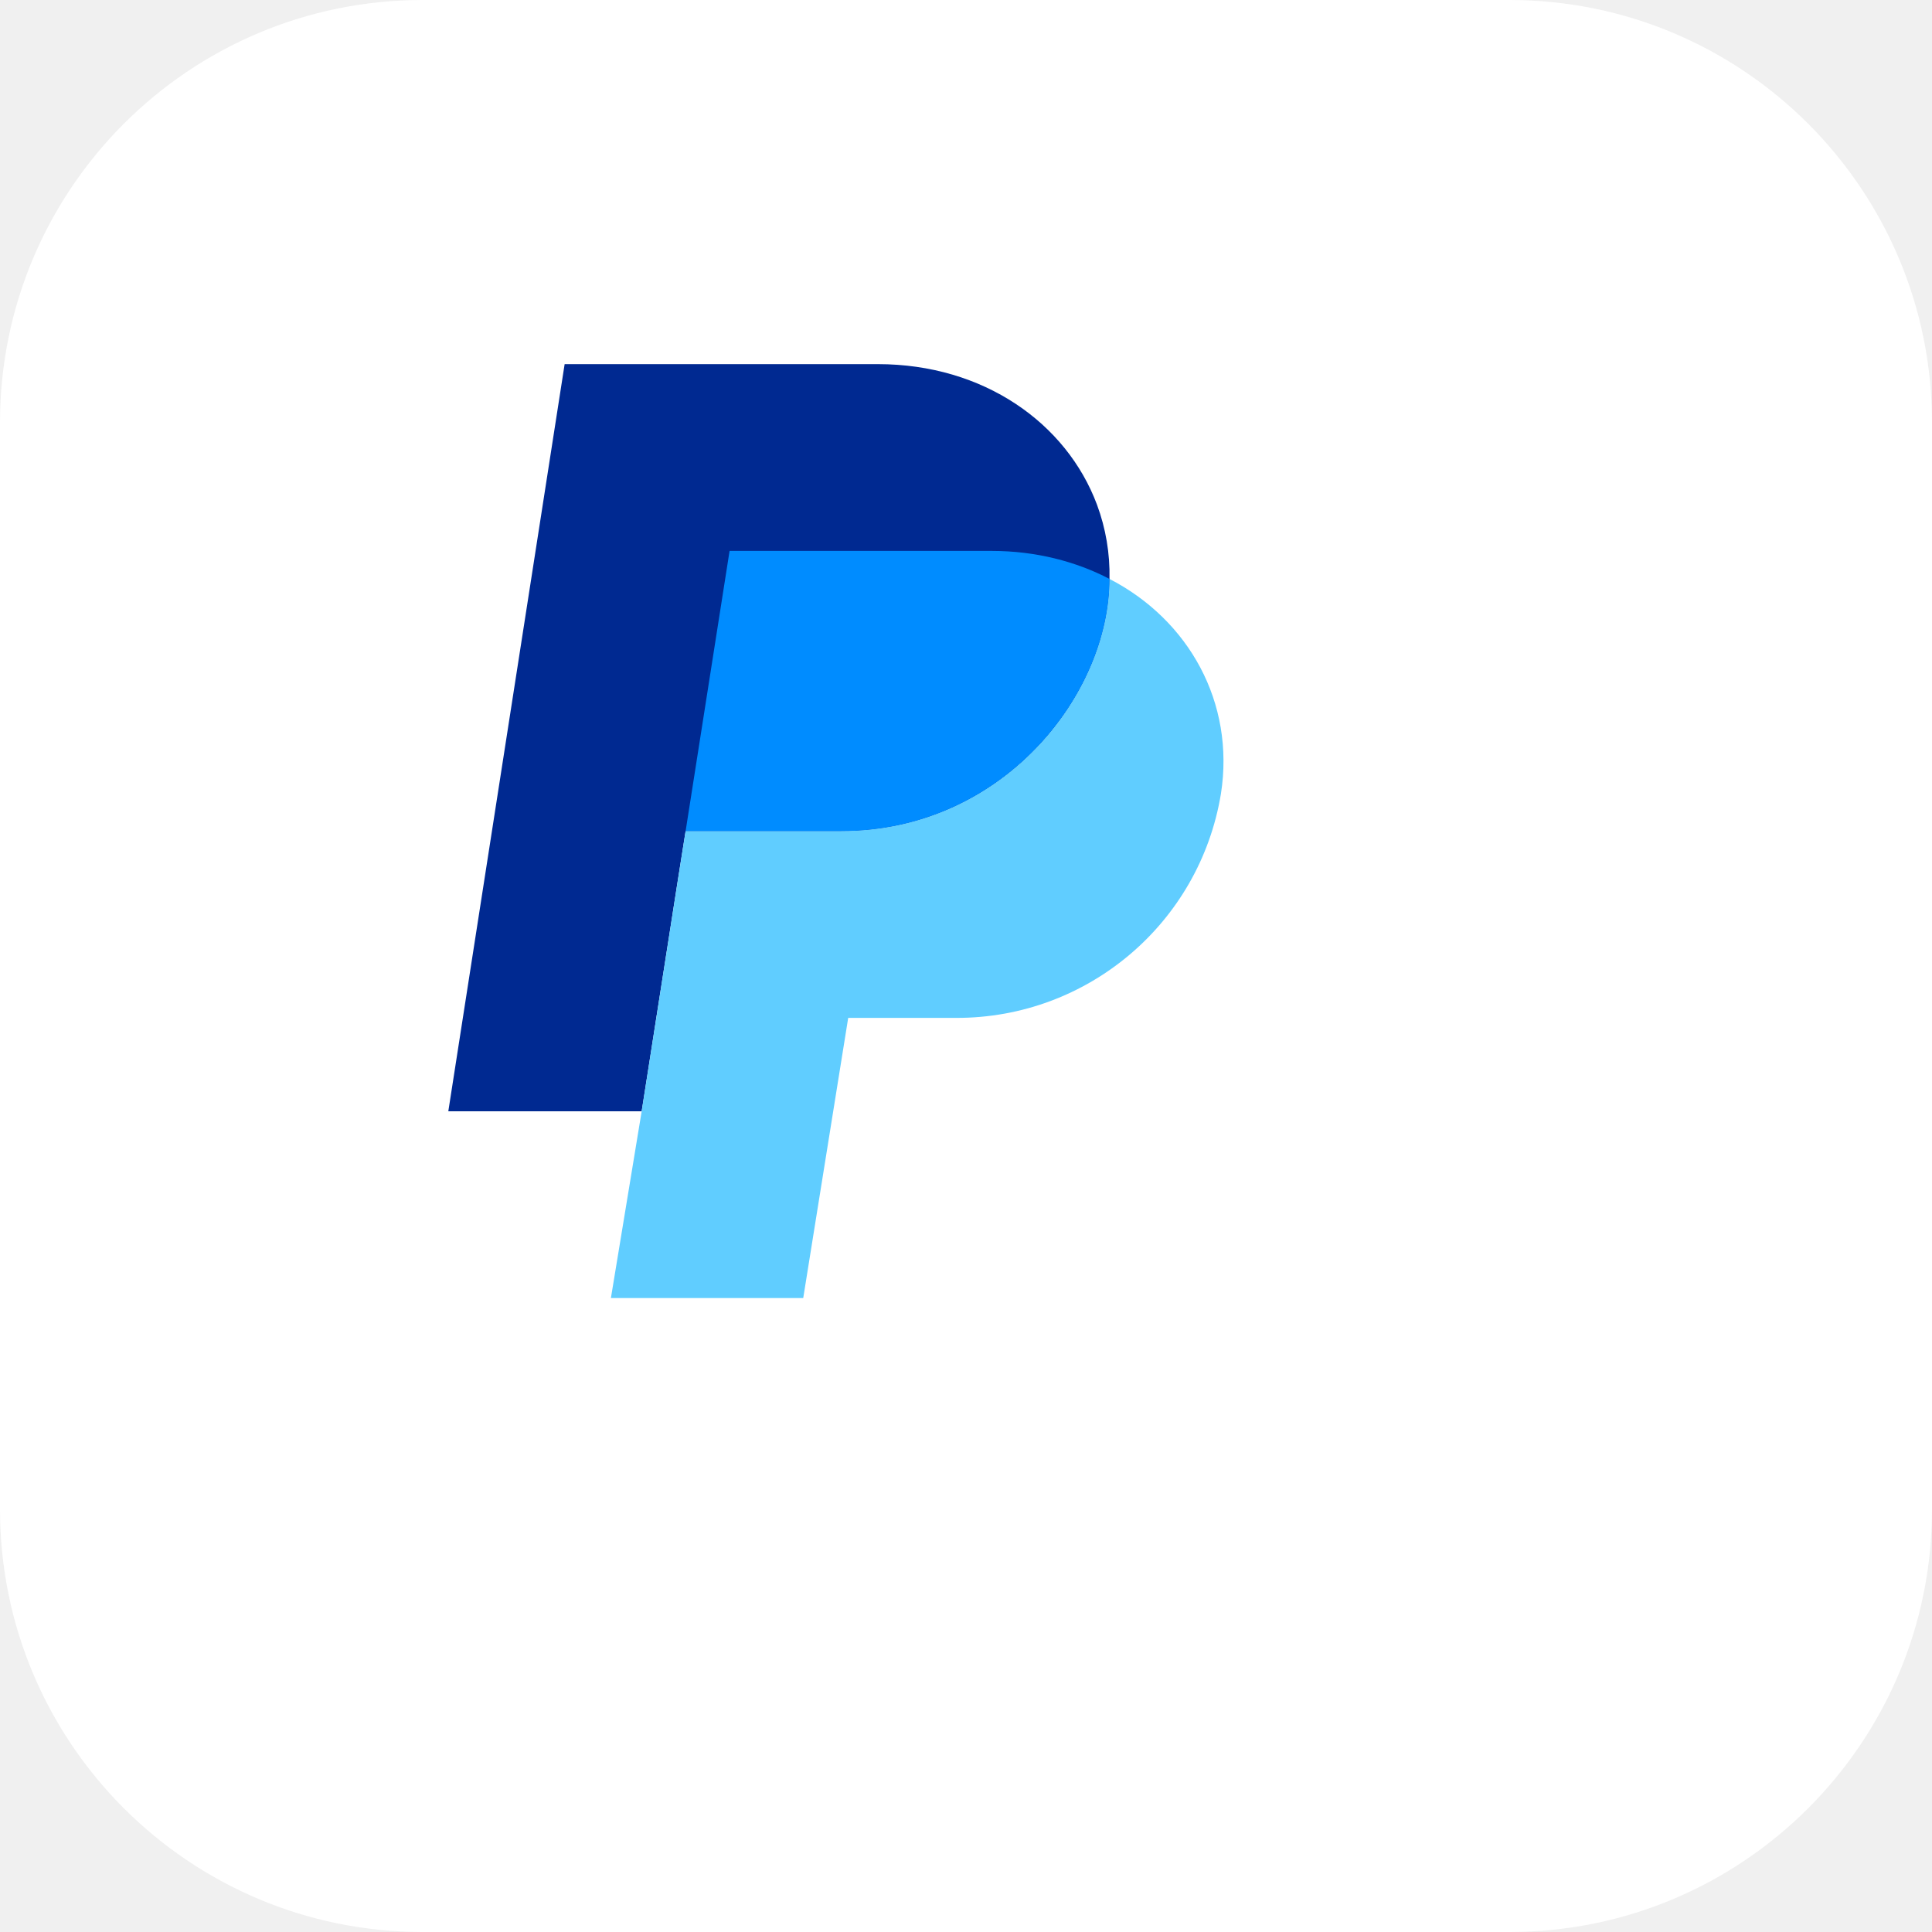
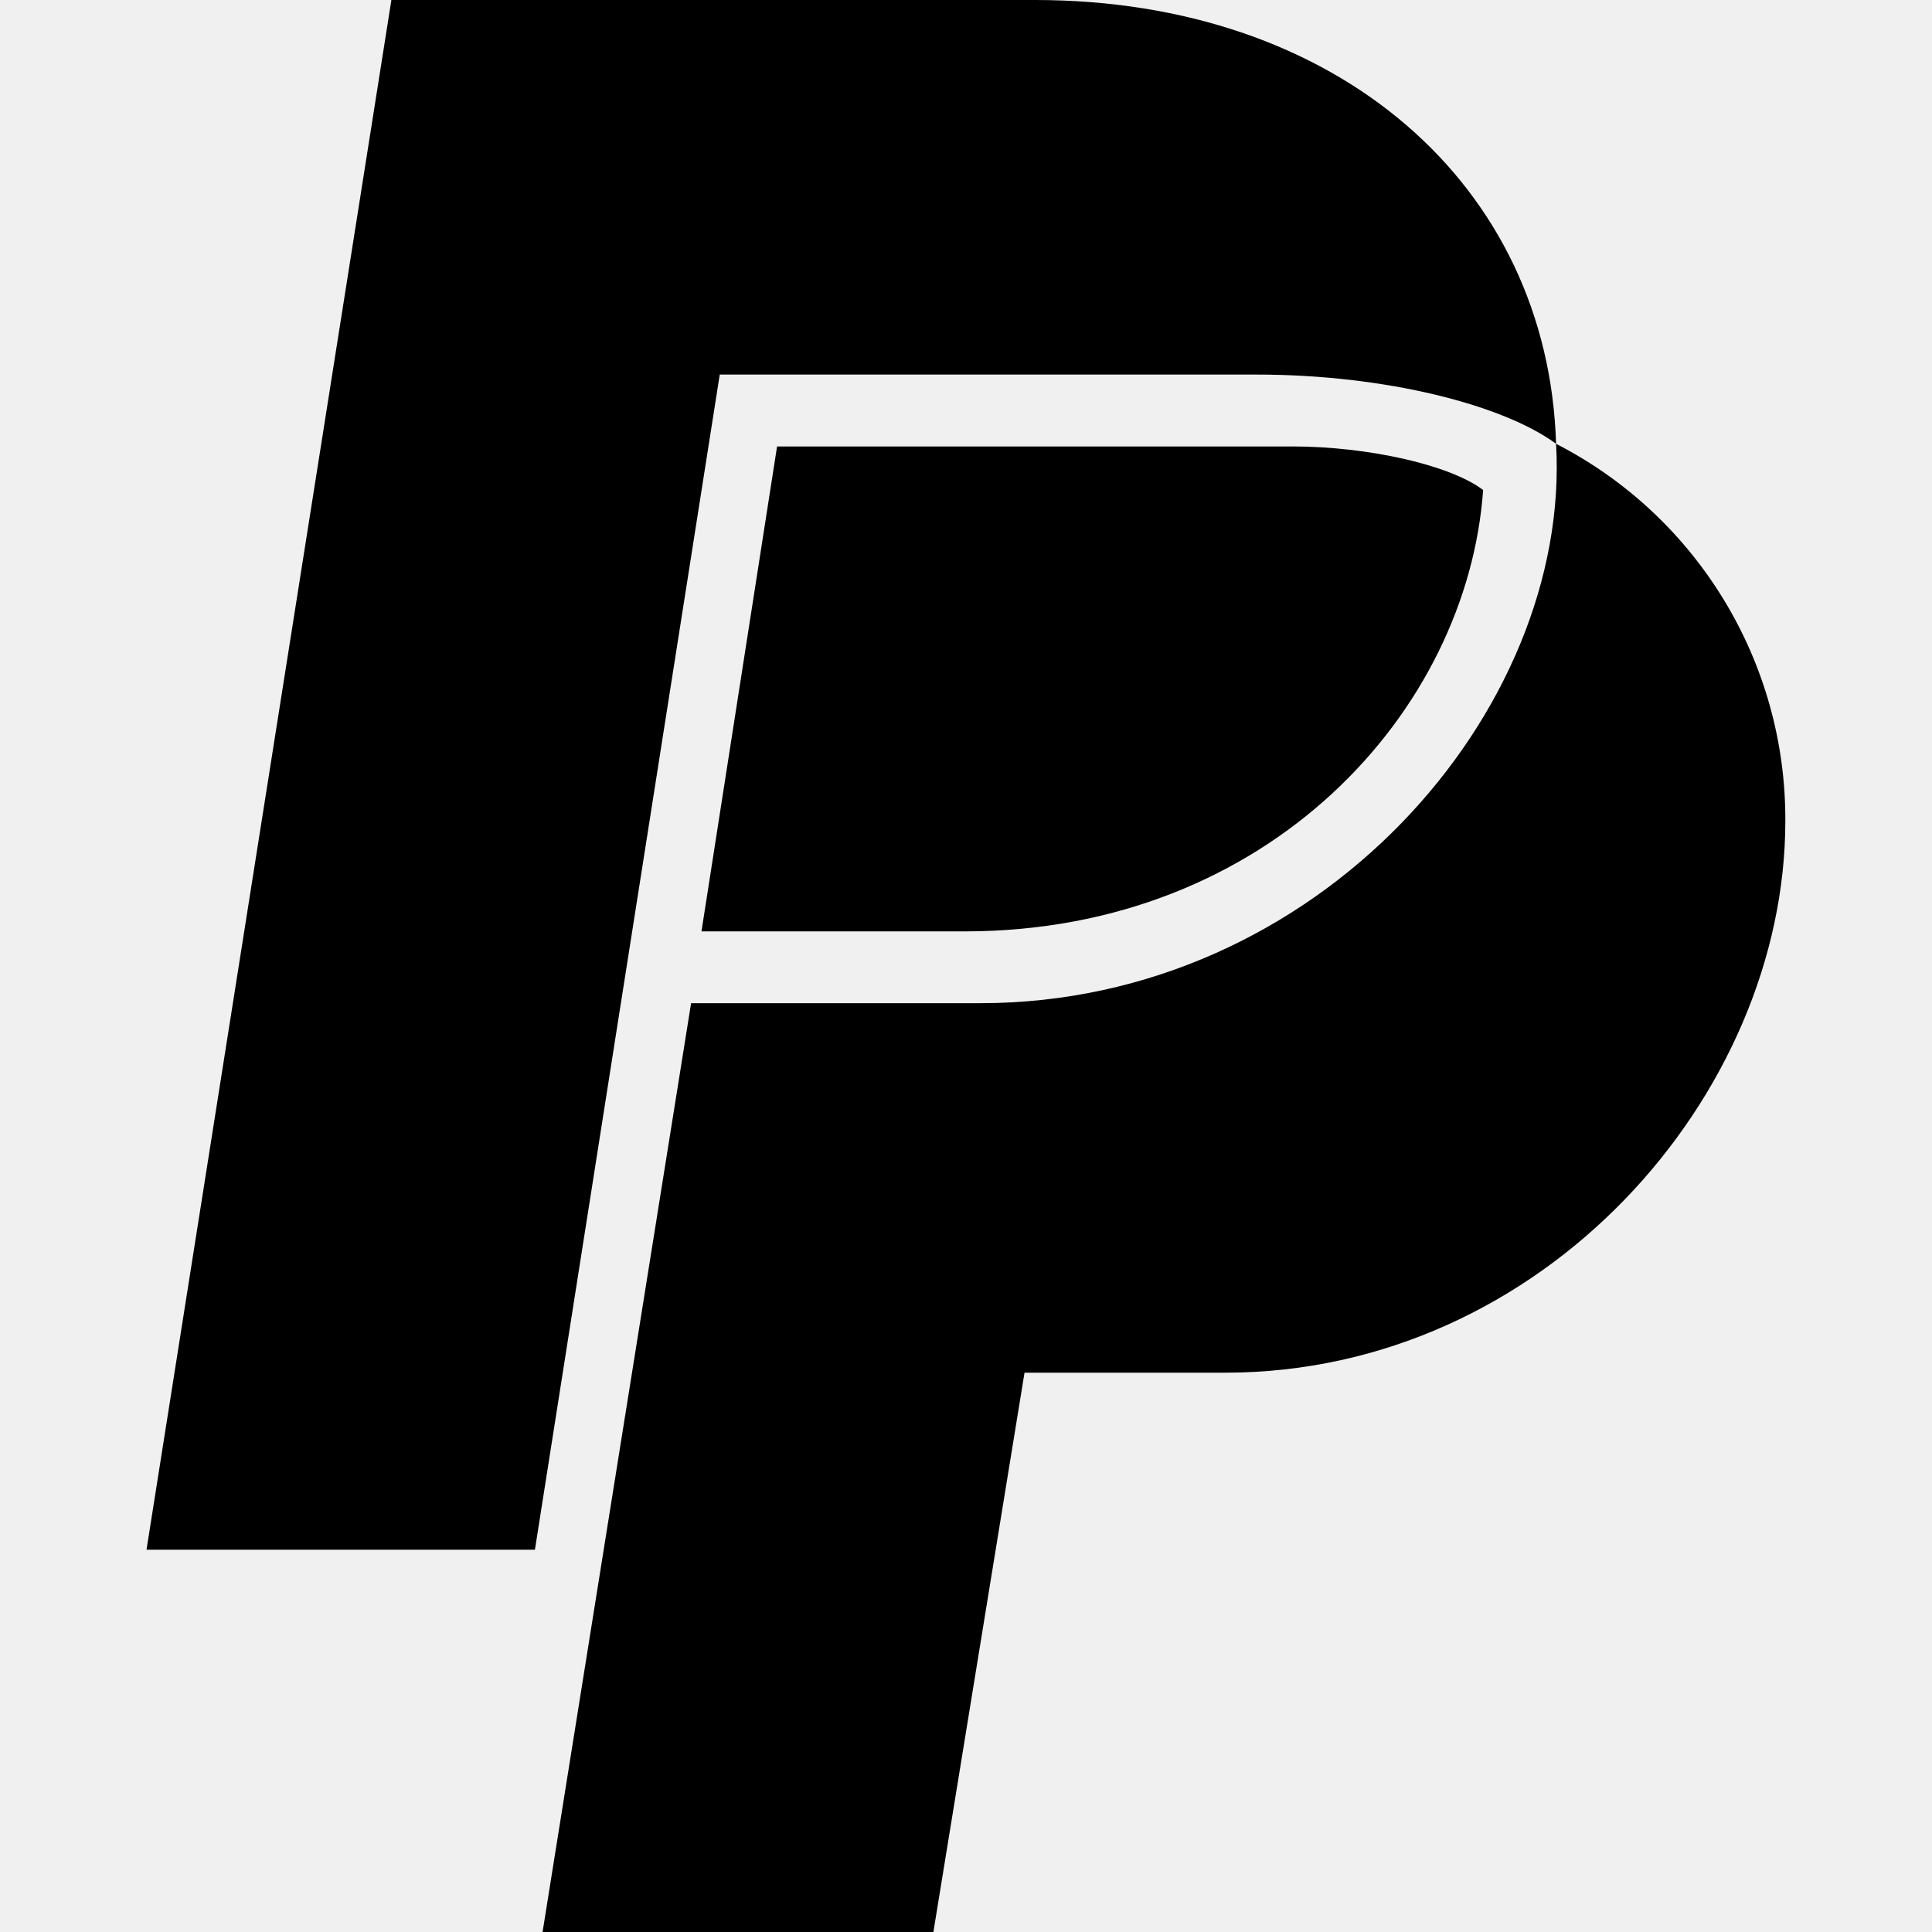
- <svg xmlns="http://www.w3.org/2000/svg" viewBox="0 0 64 64" width="64" height="64">
-   <rect width="64" height="64" rx="14" fill="#FFFFFF" />
-   <g transform="translate(10, 10) scale(0.6875)">
-     <g clip-path="url(#a)">
-       <path fill="#002991" d="M38.914 13.35c0 5.574-5.144 12.15-12.927 12.15H18.49l-.368 2.322L16.373 39H7.056l5.605-36h15.095c5.083 0 9.082 2.833 10.555 6.77a9.687 9.687 0 0 1 .603 3.58z" />
-       <path fill="#60CDFF" d="M44.284 23.7A12.894 12.894 0 0 1 31.53 34.5h-5.206L24.157 48H14.89l1.483-9 1.75-11.178.367-2.322h7.497c7.773 0 12.927-6.576 12.927-12.15 3.825 1.974 6.055 5.963 5.37 10.35z" />
-       <path fill="#008CFF" d="M38.914 13.35C37.31 12.511 35.365 12 33.248 12h-12.64L18.49 25.5h7.497c7.773 0 12.927-6.576 12.927-12.15z" />
-     </g>
-   </g>
+ <svg xmlns="http://www.w3.org/2000/svg" role="img" viewBox="0 0 24 24">
+   <path d="M15.607 4.653H8.941L6.645 19.251H1.82L4.862 0h7.995c3.754 0 6.375 2.294 6.473 5.513-.648-.478-2.105-.86-3.722-.86m6.57 5.546c0 3.41-3.01 6.853-6.958 6.853h-2.493L11.595 24H6.74l1.845-11.538h3.592c4.208 0 7.346-3.634 7.153-6.949a5.24 5.24 0 0 1 2.848 4.686M9.653 5.546h6.408c.907 0 1.942.222 2.363.541-.195 2.741-2.655 5.483-6.441 5.483H8.714Z" />
</svg>
